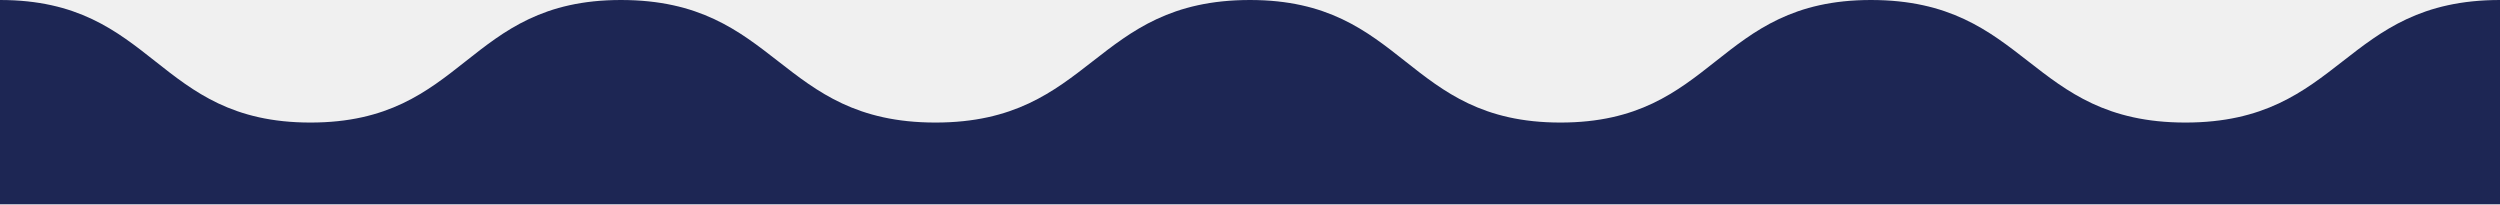
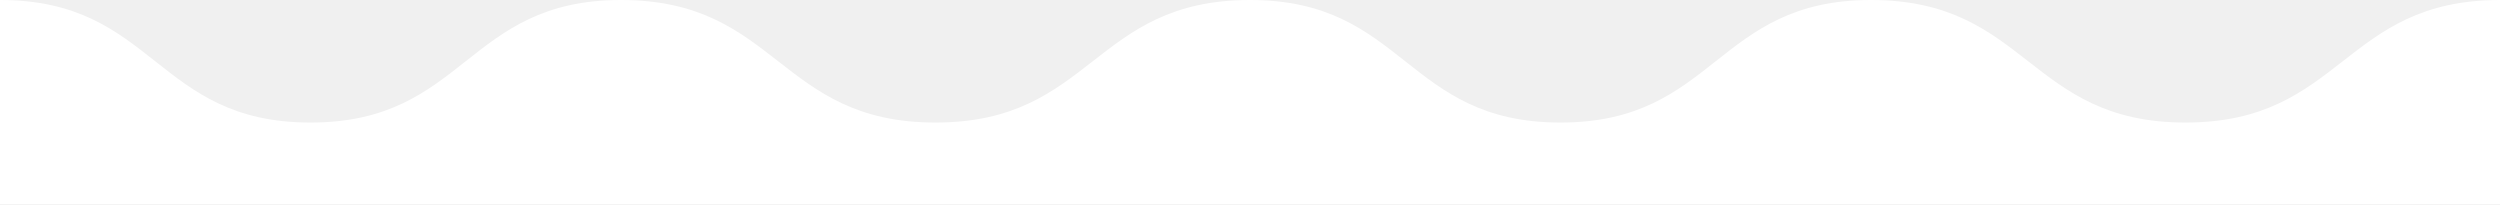
<svg xmlns="http://www.w3.org/2000/svg" width="306" height="25" viewBox="0 0 306 25" fill="none">
-   <path d="M38 15C19 15 19 0 0 0V25H306V0C286.75 0 286.75 15 267.5 15C248.25 15 248.25 0 229 0C210 0 210 15 191 15C172 15 172 0 153 0C133.75 0 133.75 15 114.5 15C95.25 15 95.25 0 76 0C57 0 57 15 38 15Z" fill="#1D2654" />
+   <path d="M38 15C19 15 19 0 0 0V25H306V0C286.75 0 286.75 15 267.5 15C248.25 15 248.25 0 229 0C210 0 210 15 191 15C172 15 172 0 153 0C133.75 0 133.75 15 114.5 15C95.25 15 95.25 0 76 0C57 0 57 15 38 15Z" fill="white" />
</svg>
